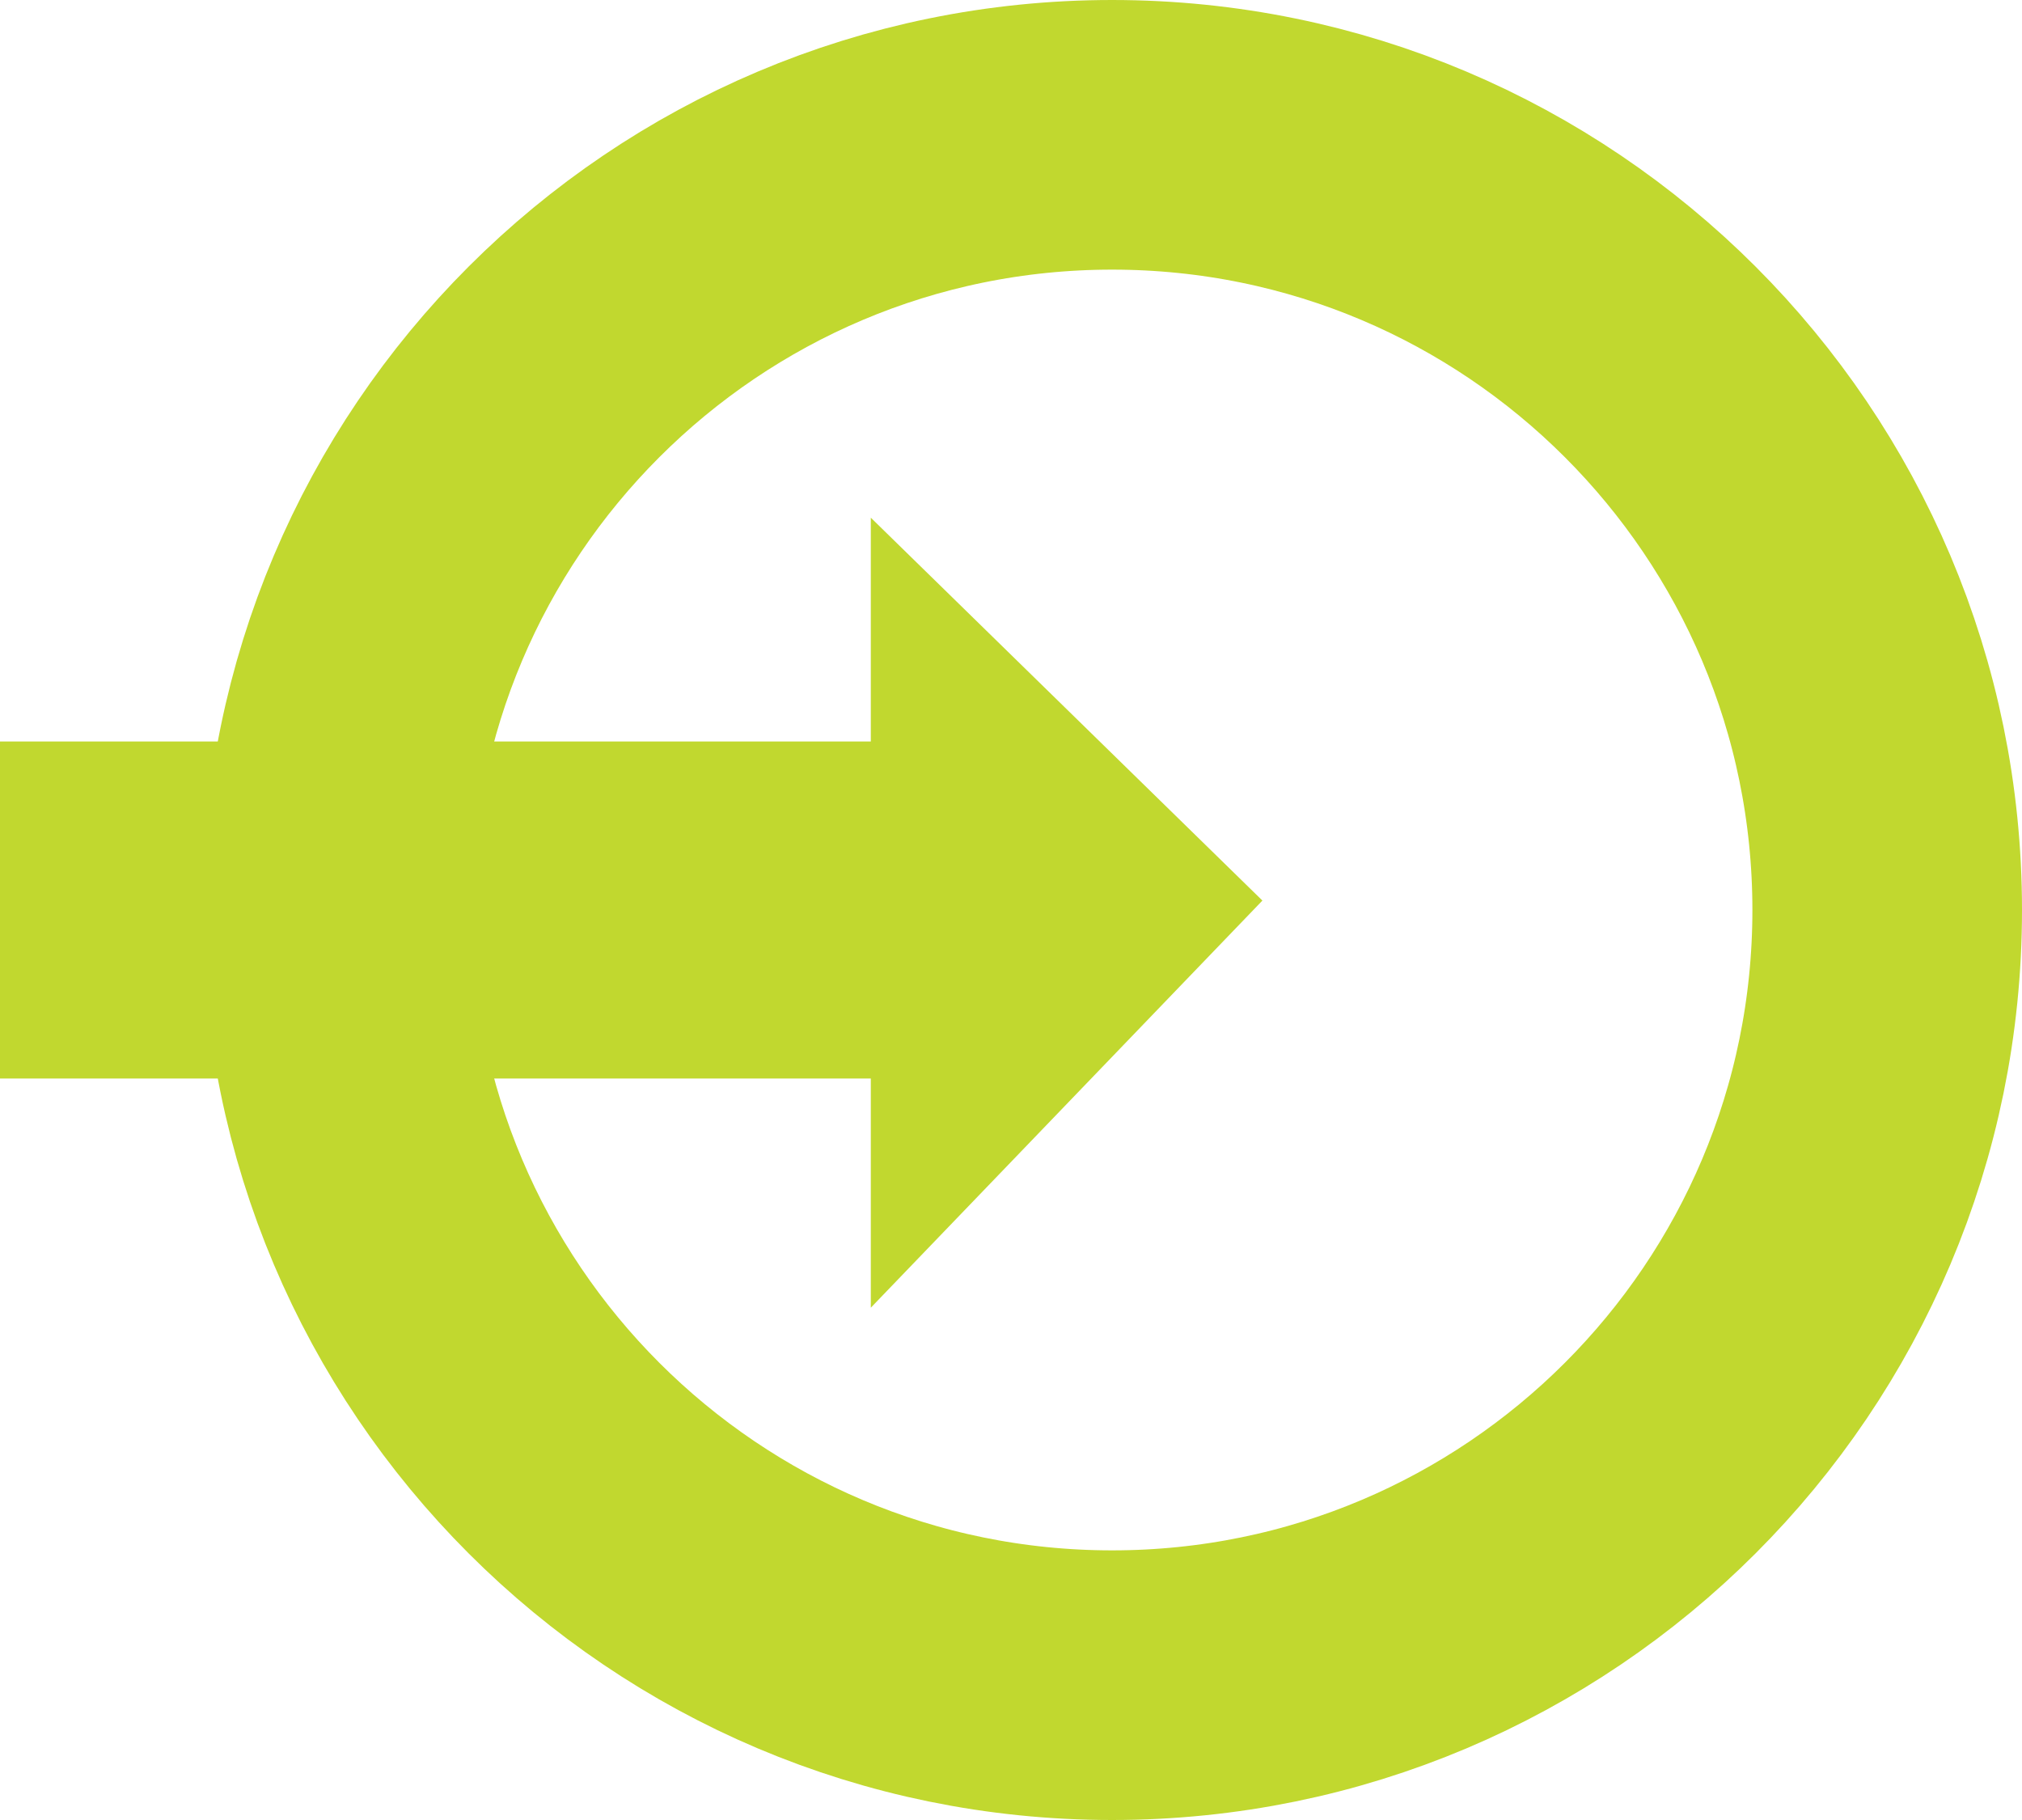
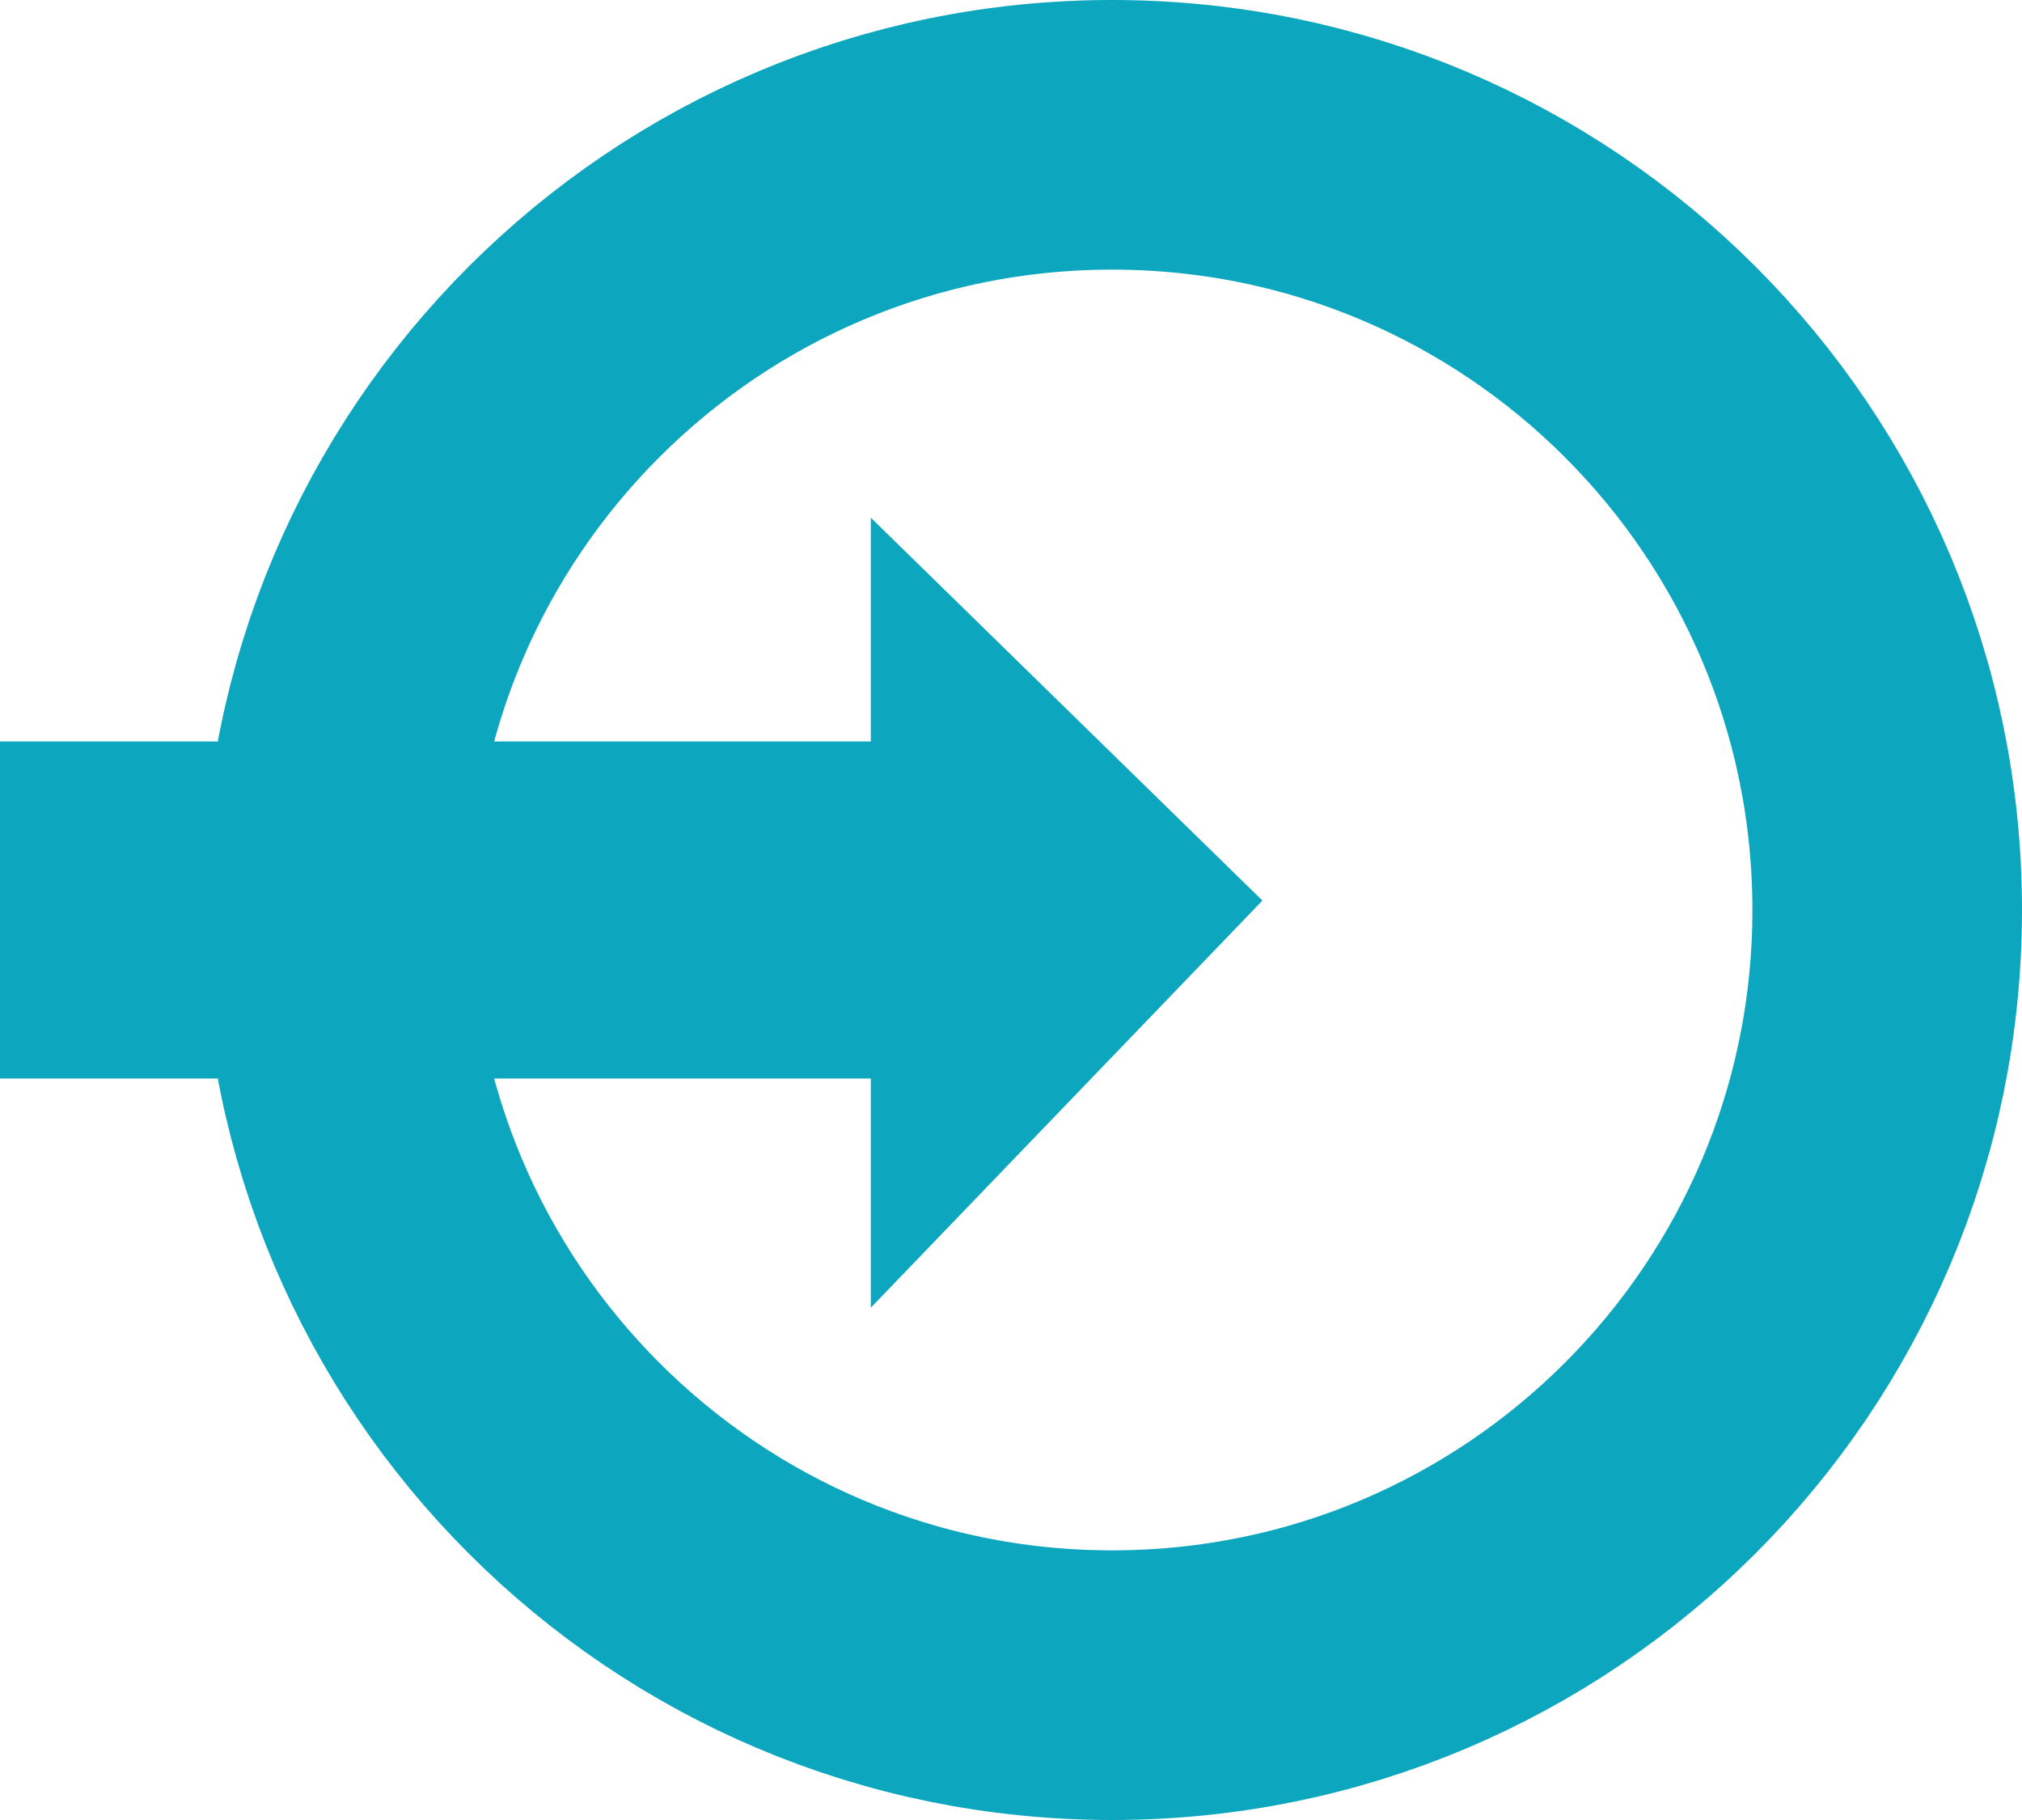
- <svg xmlns="http://www.w3.org/2000/svg" version="1.1" baseProfile="tiny" x="0px" y="0px" width="30px" height="27px" viewBox="0 0 30 27" xml:space="preserve">
-   <defs>
- </defs>
-   <circle fill-rule="evenodd" fill="none" stroke="#C1D82F" stroke-width="4" stroke-linecap="round" stroke-linejoin="round" cx="16.5" cy="13.5" r="11.5" />
-   <rect y="11" fill-rule="evenodd" fill="#C1D82F" width="13" height="5" />
-   <polygon fill-rule="evenodd" fill="#C1D82F" points="12.92,7.68 12.92,19.4 18.73,13.36 " />
+ <svg xmlns="http://www.w3.org/2000/svg" version="1.1" baseProfile="tiny" id="Capa_1" x="0px" y="0px" width="30px" height="27px" viewBox="0 0 30 27" xml:space="preserve">
+   <circle fill="none" stroke="#0CA6BE" stroke-width="4" stroke-linecap="round" stroke-linejoin="round" cx="16.5" cy="13.5" r="11.5" />
+   <rect y="11" fill="#0CA6BE" width="13" height="5" />
+   <polygon fill="#0CA6BE" points="12.92,7.68 12.92,19.4 18.73,13.36 " />
</svg>
